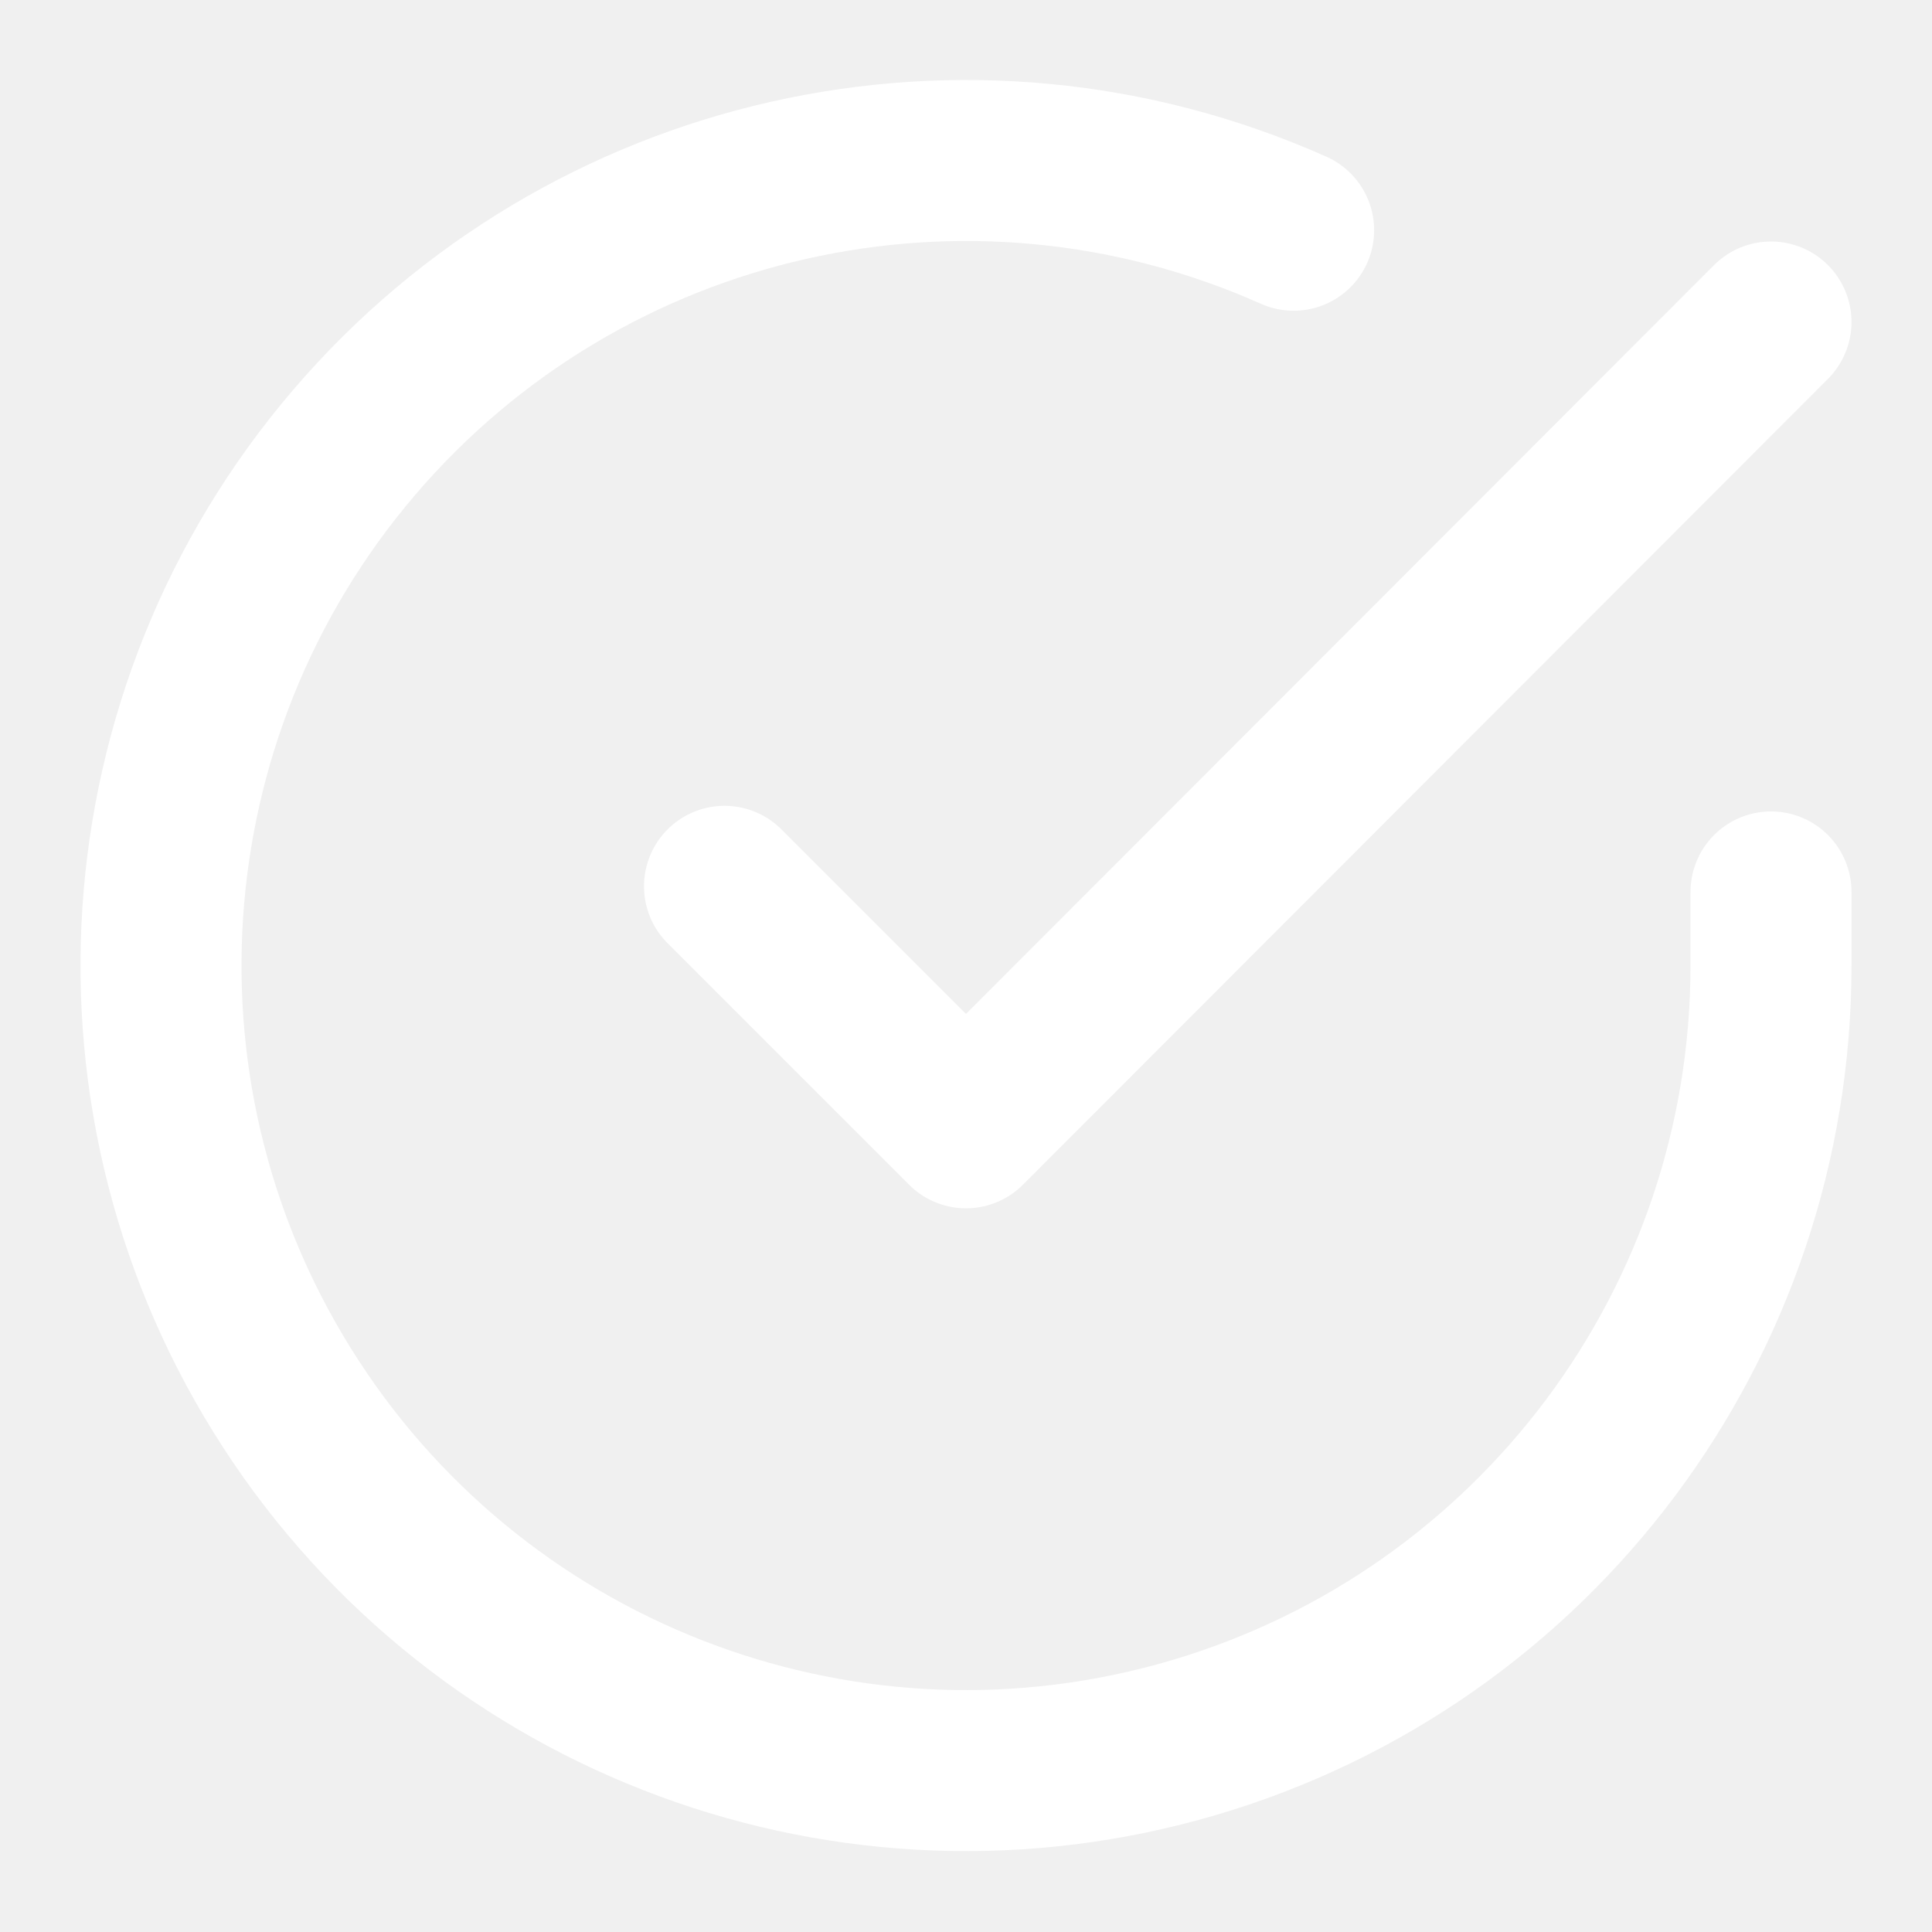
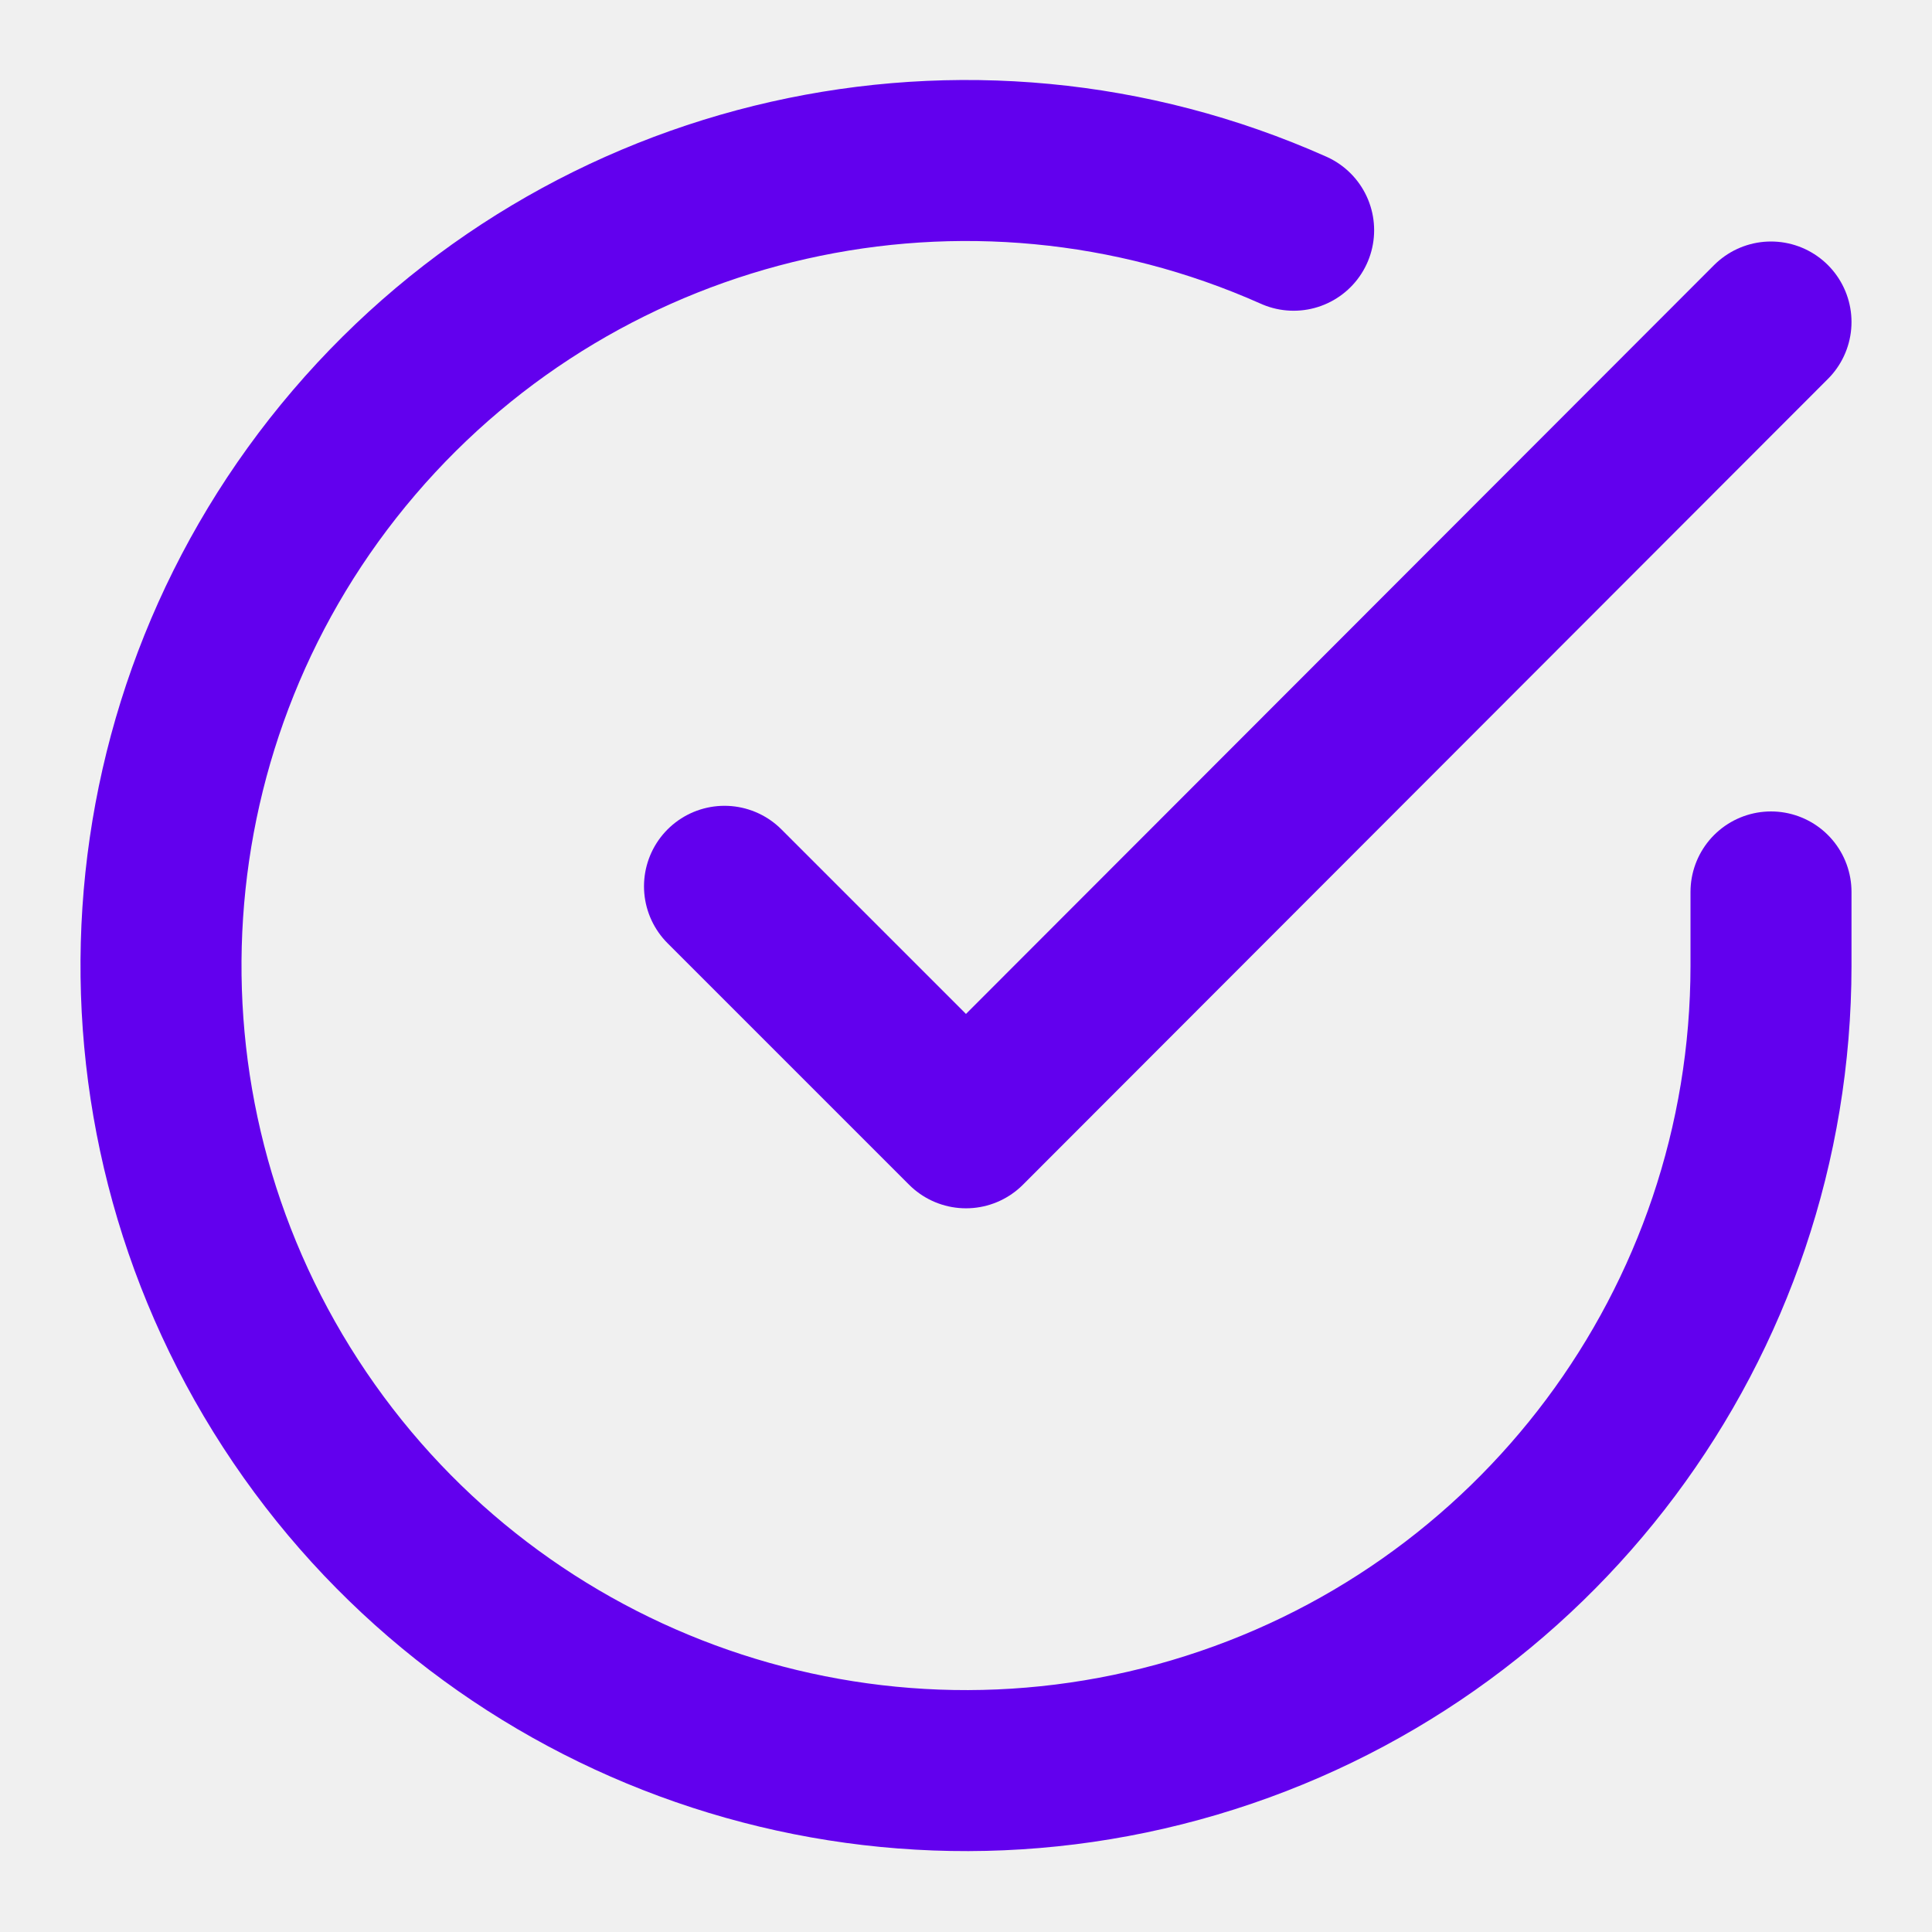
- <svg xmlns="http://www.w3.org/2000/svg" width="24" height="24" viewBox="0 0 24 24" fill="none" stroke="#fff" stroke-width="2" stroke-linecap="round" stroke-linejoin="round" class="feather feather-check-circle">
+ <svg xmlns="http://www.w3.org/2000/svg" width="24" height="24" viewBox="0 0 24 24" fill="none" stroke="#6200ee" stroke-width="2" stroke-linecap="round" stroke-linejoin="round" class="feather feather-check-circle">
  <path d="M22 11.08V12a10 10 0 1 1-5.93-9.14" />
  <polyline points="22 4 12 14.01 9 11.01" />
</svg>
